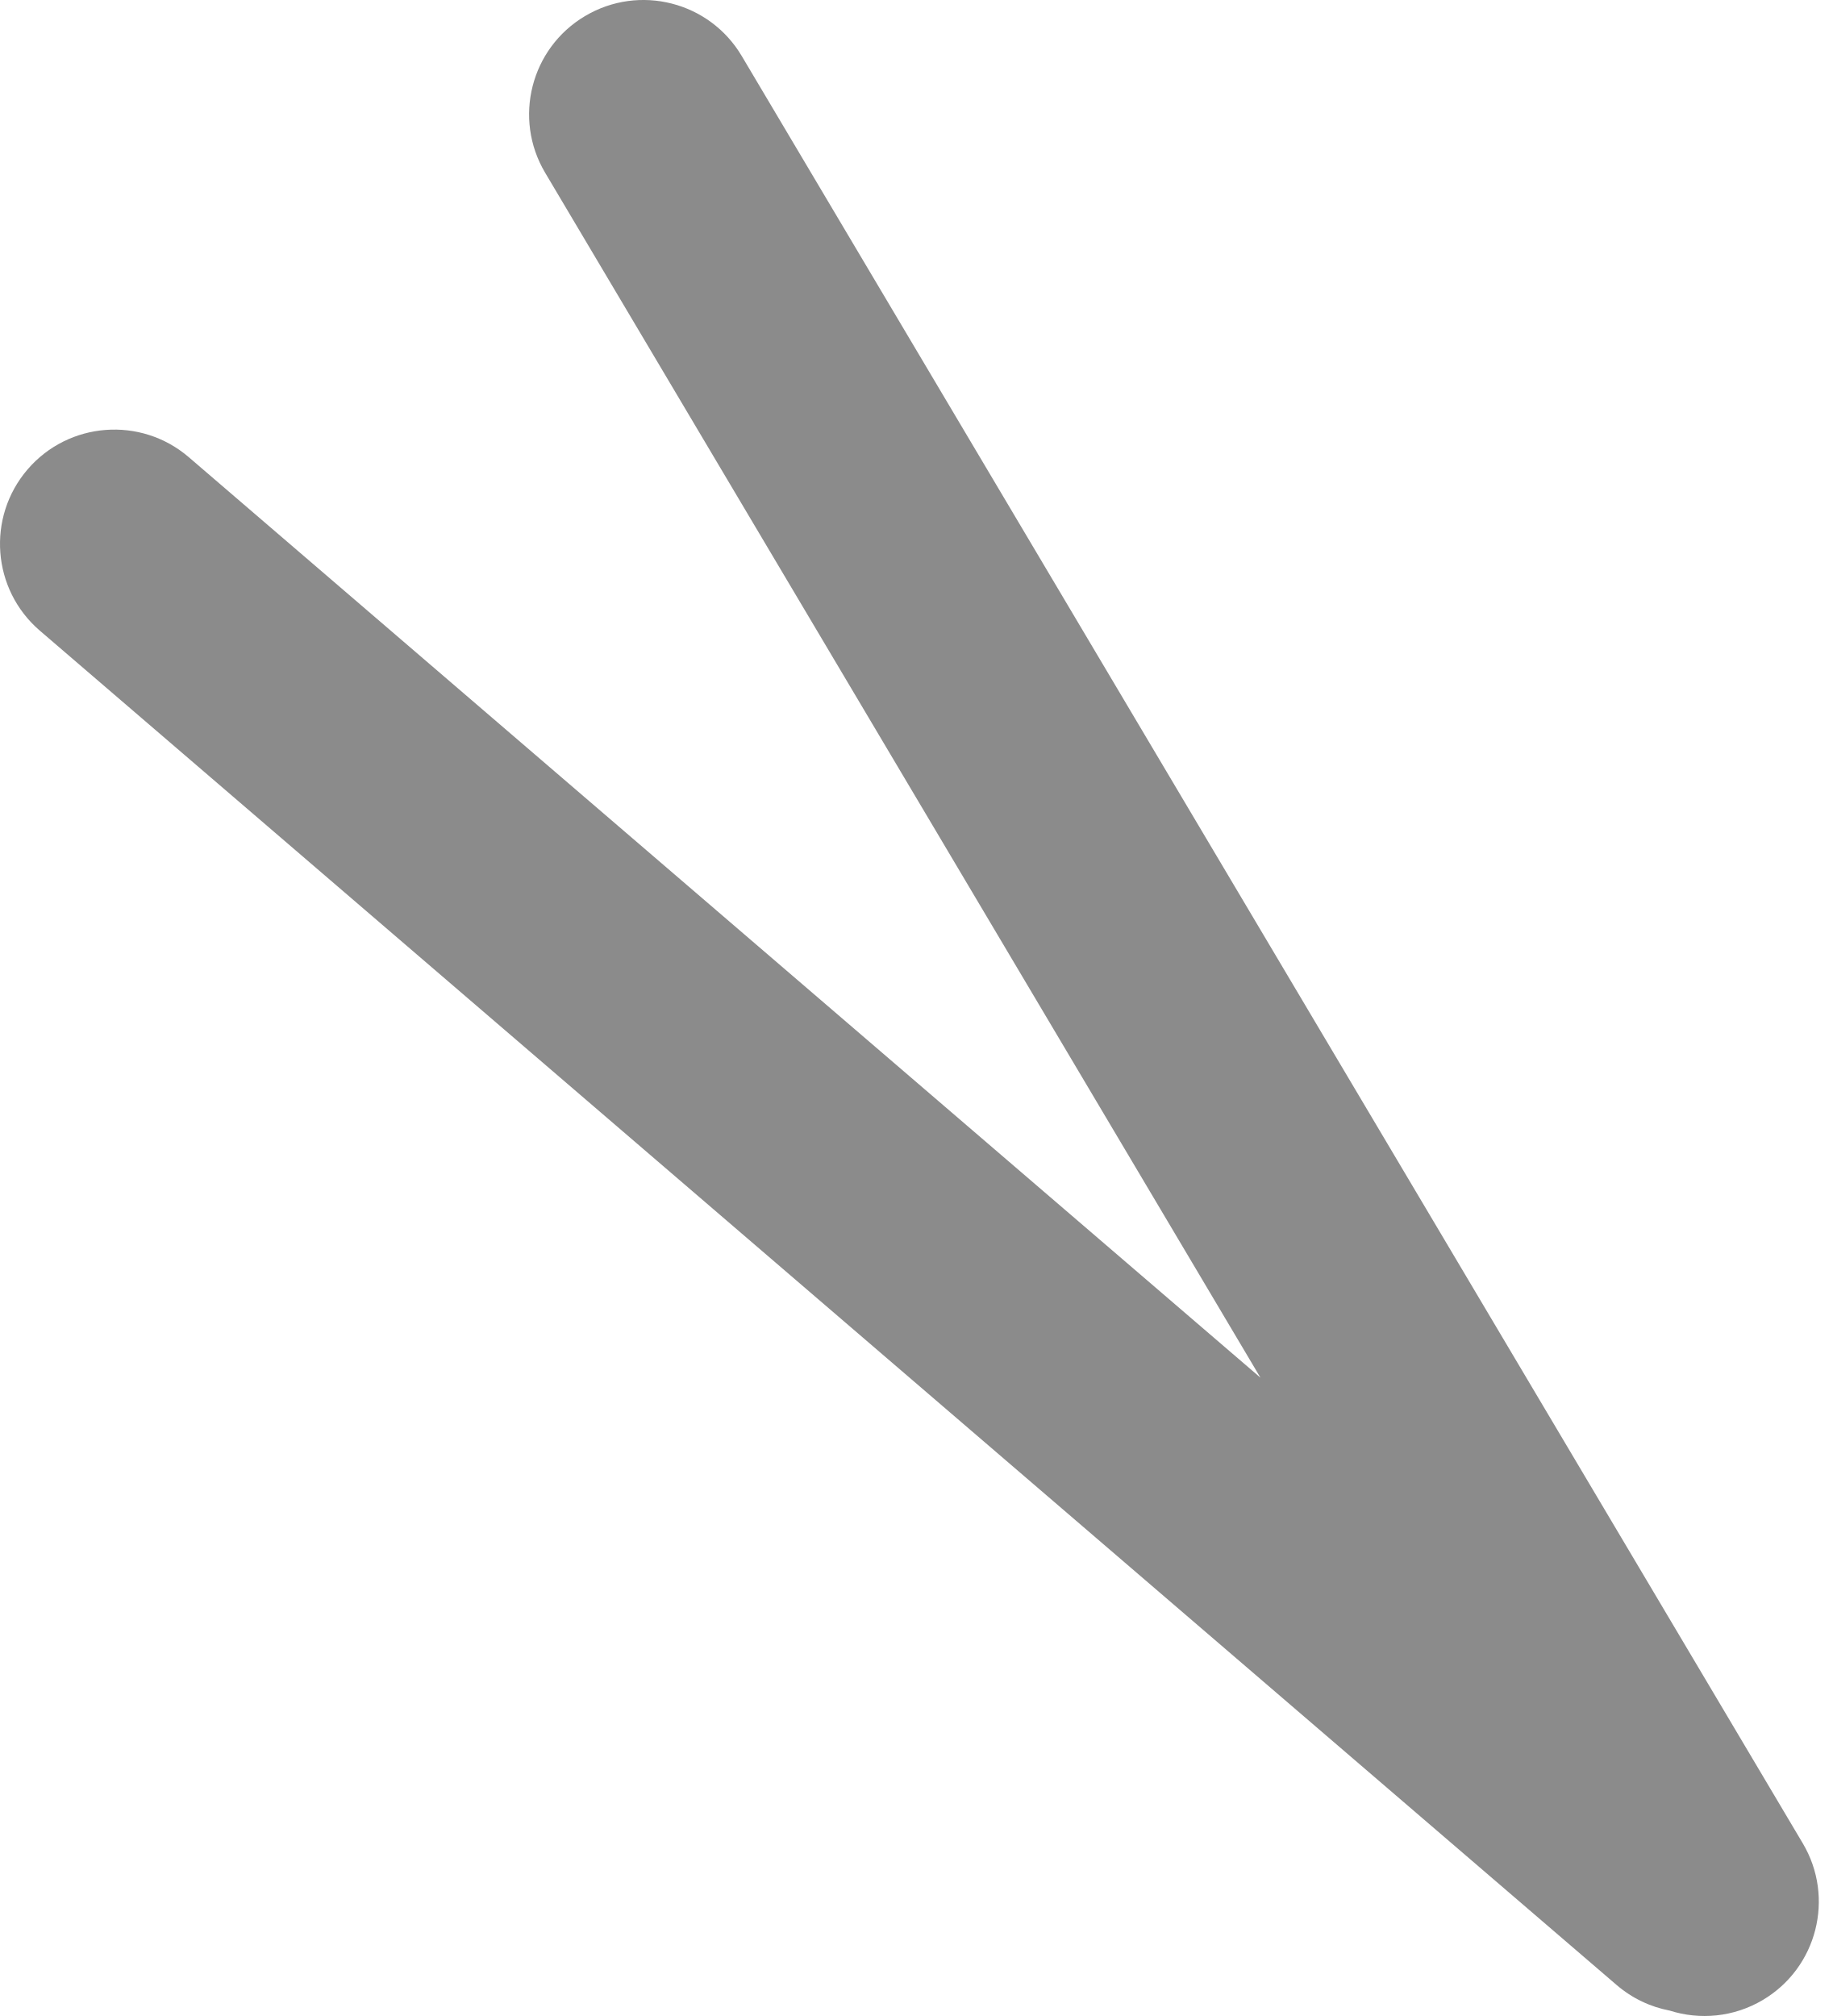
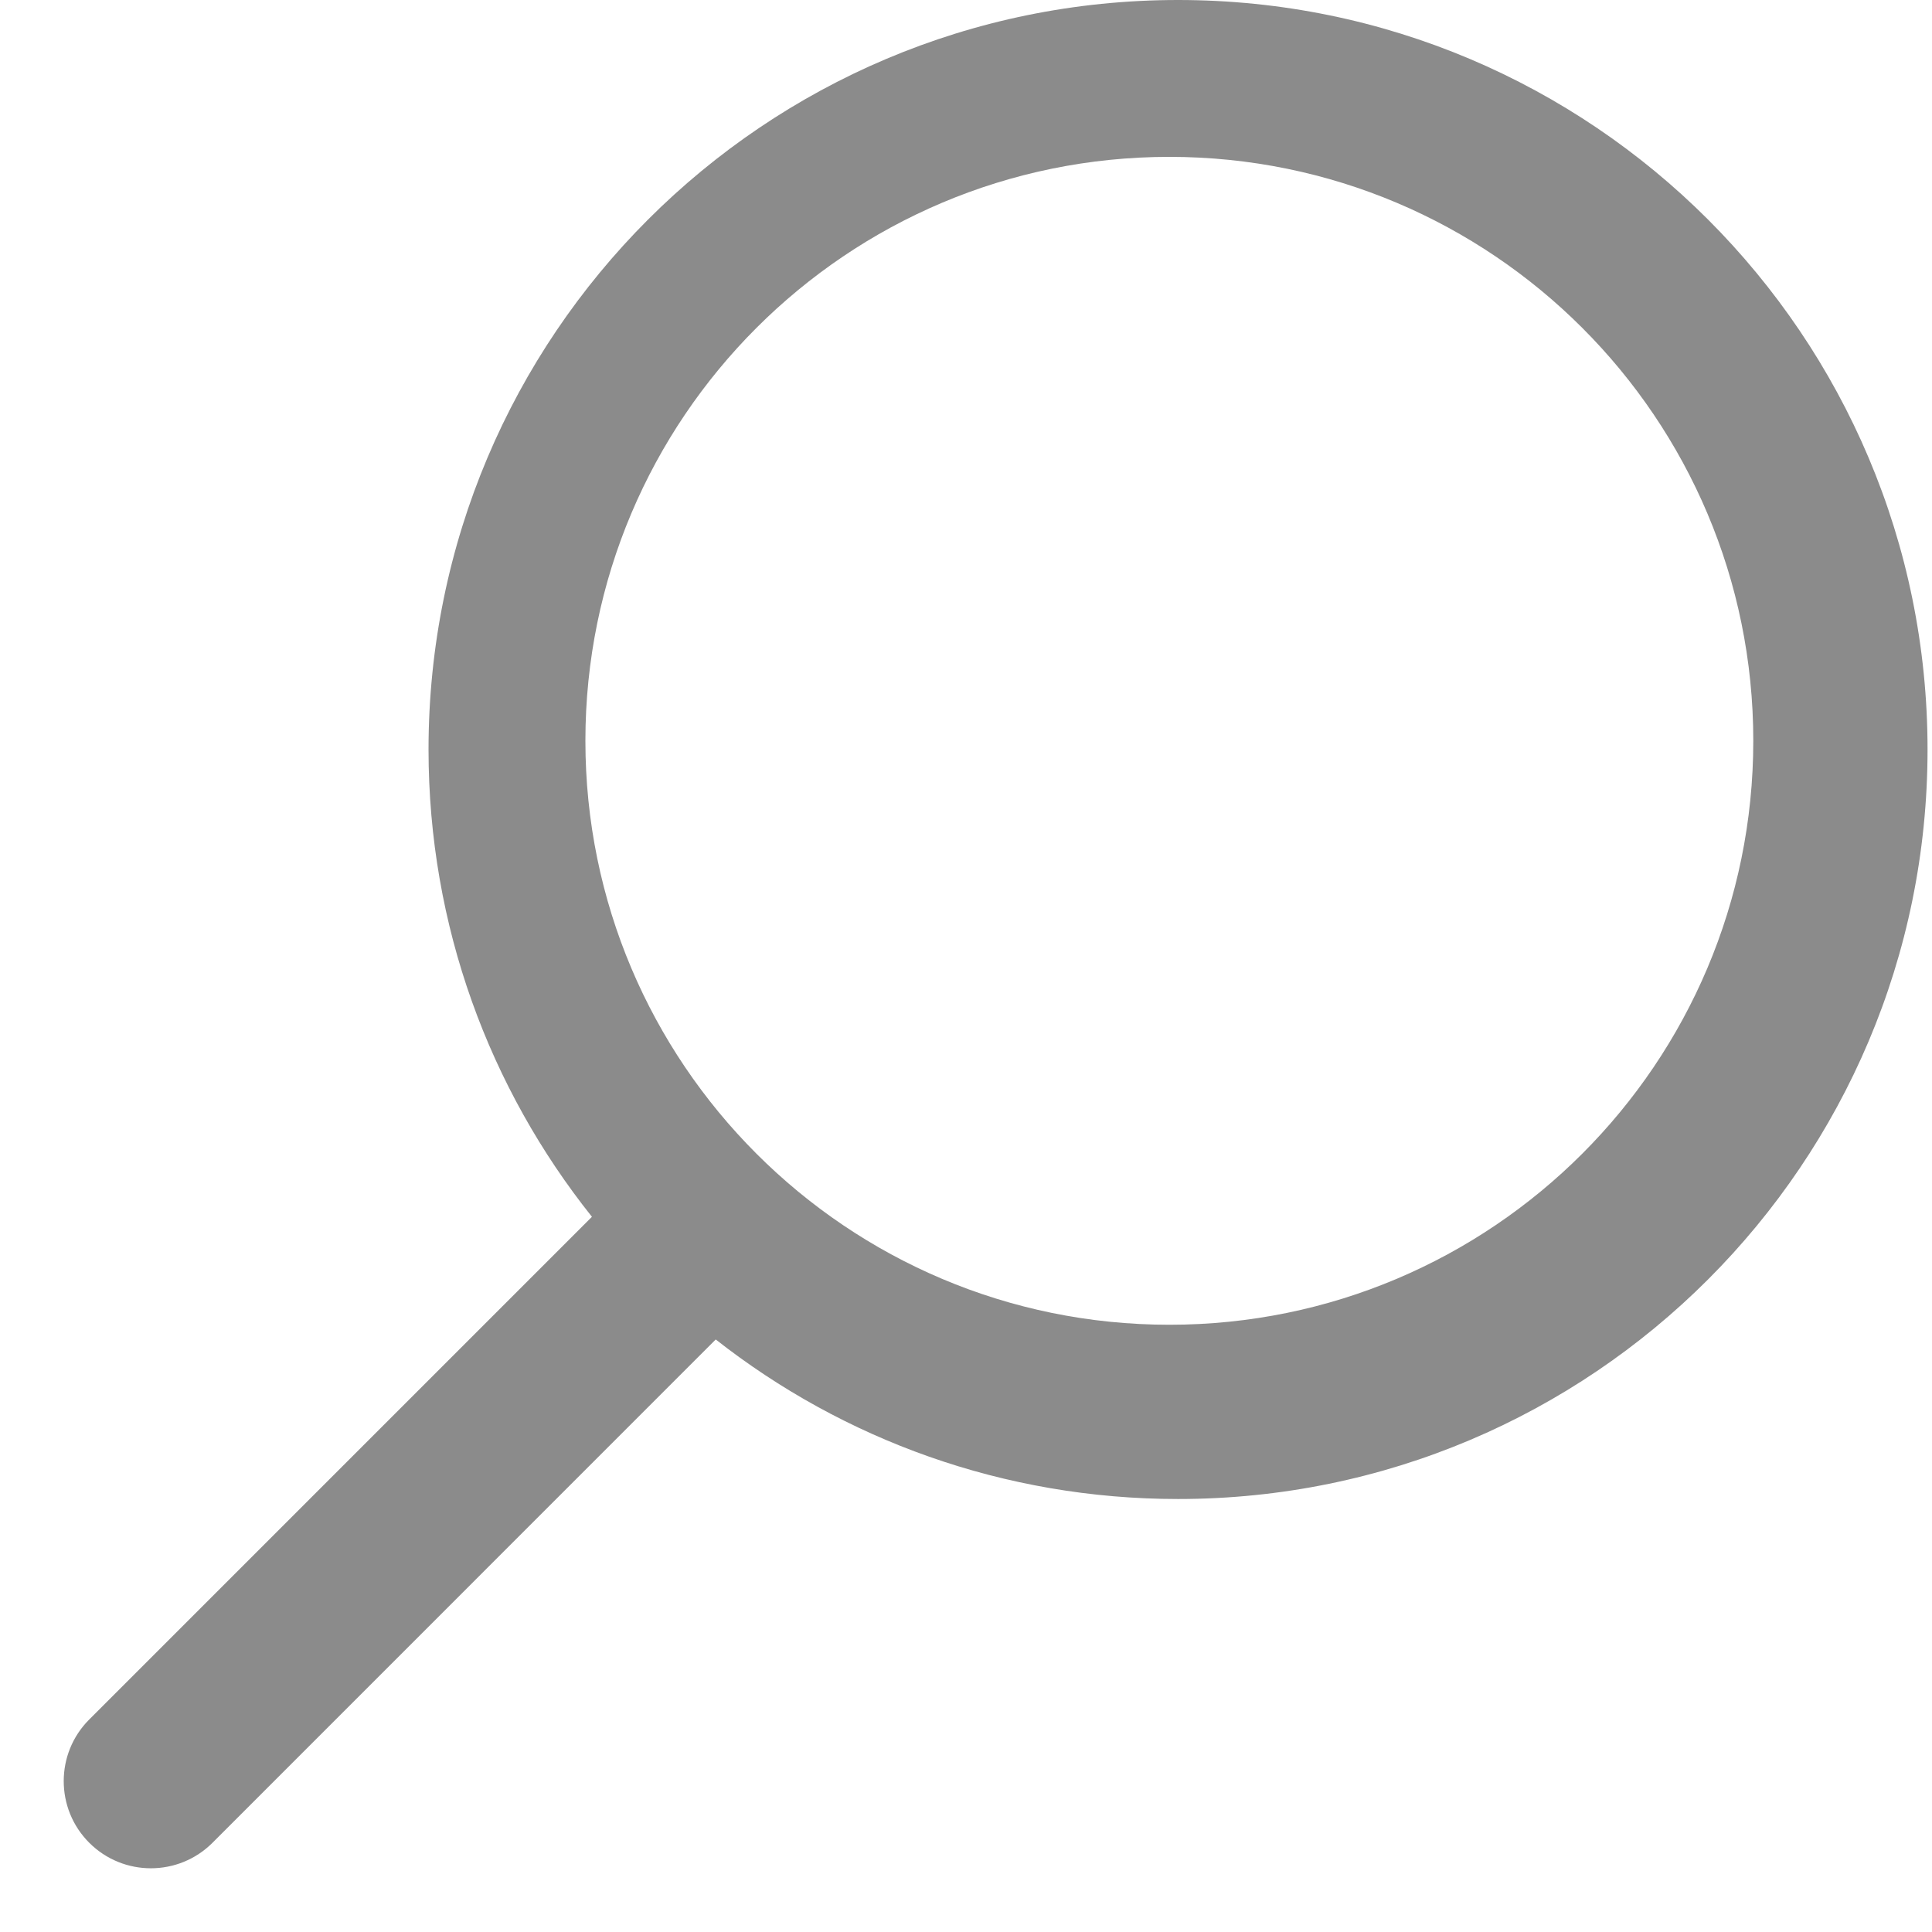
- <svg xmlns="http://www.w3.org/2000/svg" width="40" height="44" viewBox="0 0 40 44" fill="none">
-   <path fill-rule="evenodd" clip-rule="evenodd" d="M38.474 43.65C39.658 42.947 40.049 41.416 39.345 40.231L16.188 1.222C15.485 0.037 13.954 -0.354 12.769 0.35C11.584 1.053 11.194 2.584 11.897 3.769L27.509 30.068L4.121 9.979C3.076 9.081 1.5 9.2 0.602 10.245C-0.295 11.291 -0.176 12.866 0.869 13.764L35.282 43.323C35.626 43.618 36.026 43.803 36.441 43.882C37.097 44.09 37.835 44.029 38.474 43.65Z" fill="#8B8B8B" />
+ <svg xmlns="http://www.w3.org/2000/svg" width="26" height="26" viewBox="0 0 26 26" fill="none">
+   <path fill-rule="evenodd" clip-rule="evenodd" d="M25.94 10.087C25.94 15.657 21.424 20.173 15.854 20.173C13.506 20.173 11.346 19.371 9.632 18.026L2.86 24.799C2.402 25.257 1.659 25.257 1.201 24.799C0.743 24.341 0.743 23.598 1.201 23.14L7.966 16.375C6.59 14.65 5.767 12.465 5.767 10.087C5.767 4.516 10.283 0 15.854 0C21.424 0 25.94 4.516 25.94 10.087ZM23.595 9.969C23.595 14.309 20.077 17.828 15.737 17.828C11.397 17.828 7.878 14.309 7.878 9.969C7.878 5.629 11.397 2.111 15.737 2.111C20.077 2.111 23.595 5.629 23.595 9.969Z" fill="#8B8B8B" />
</svg>
